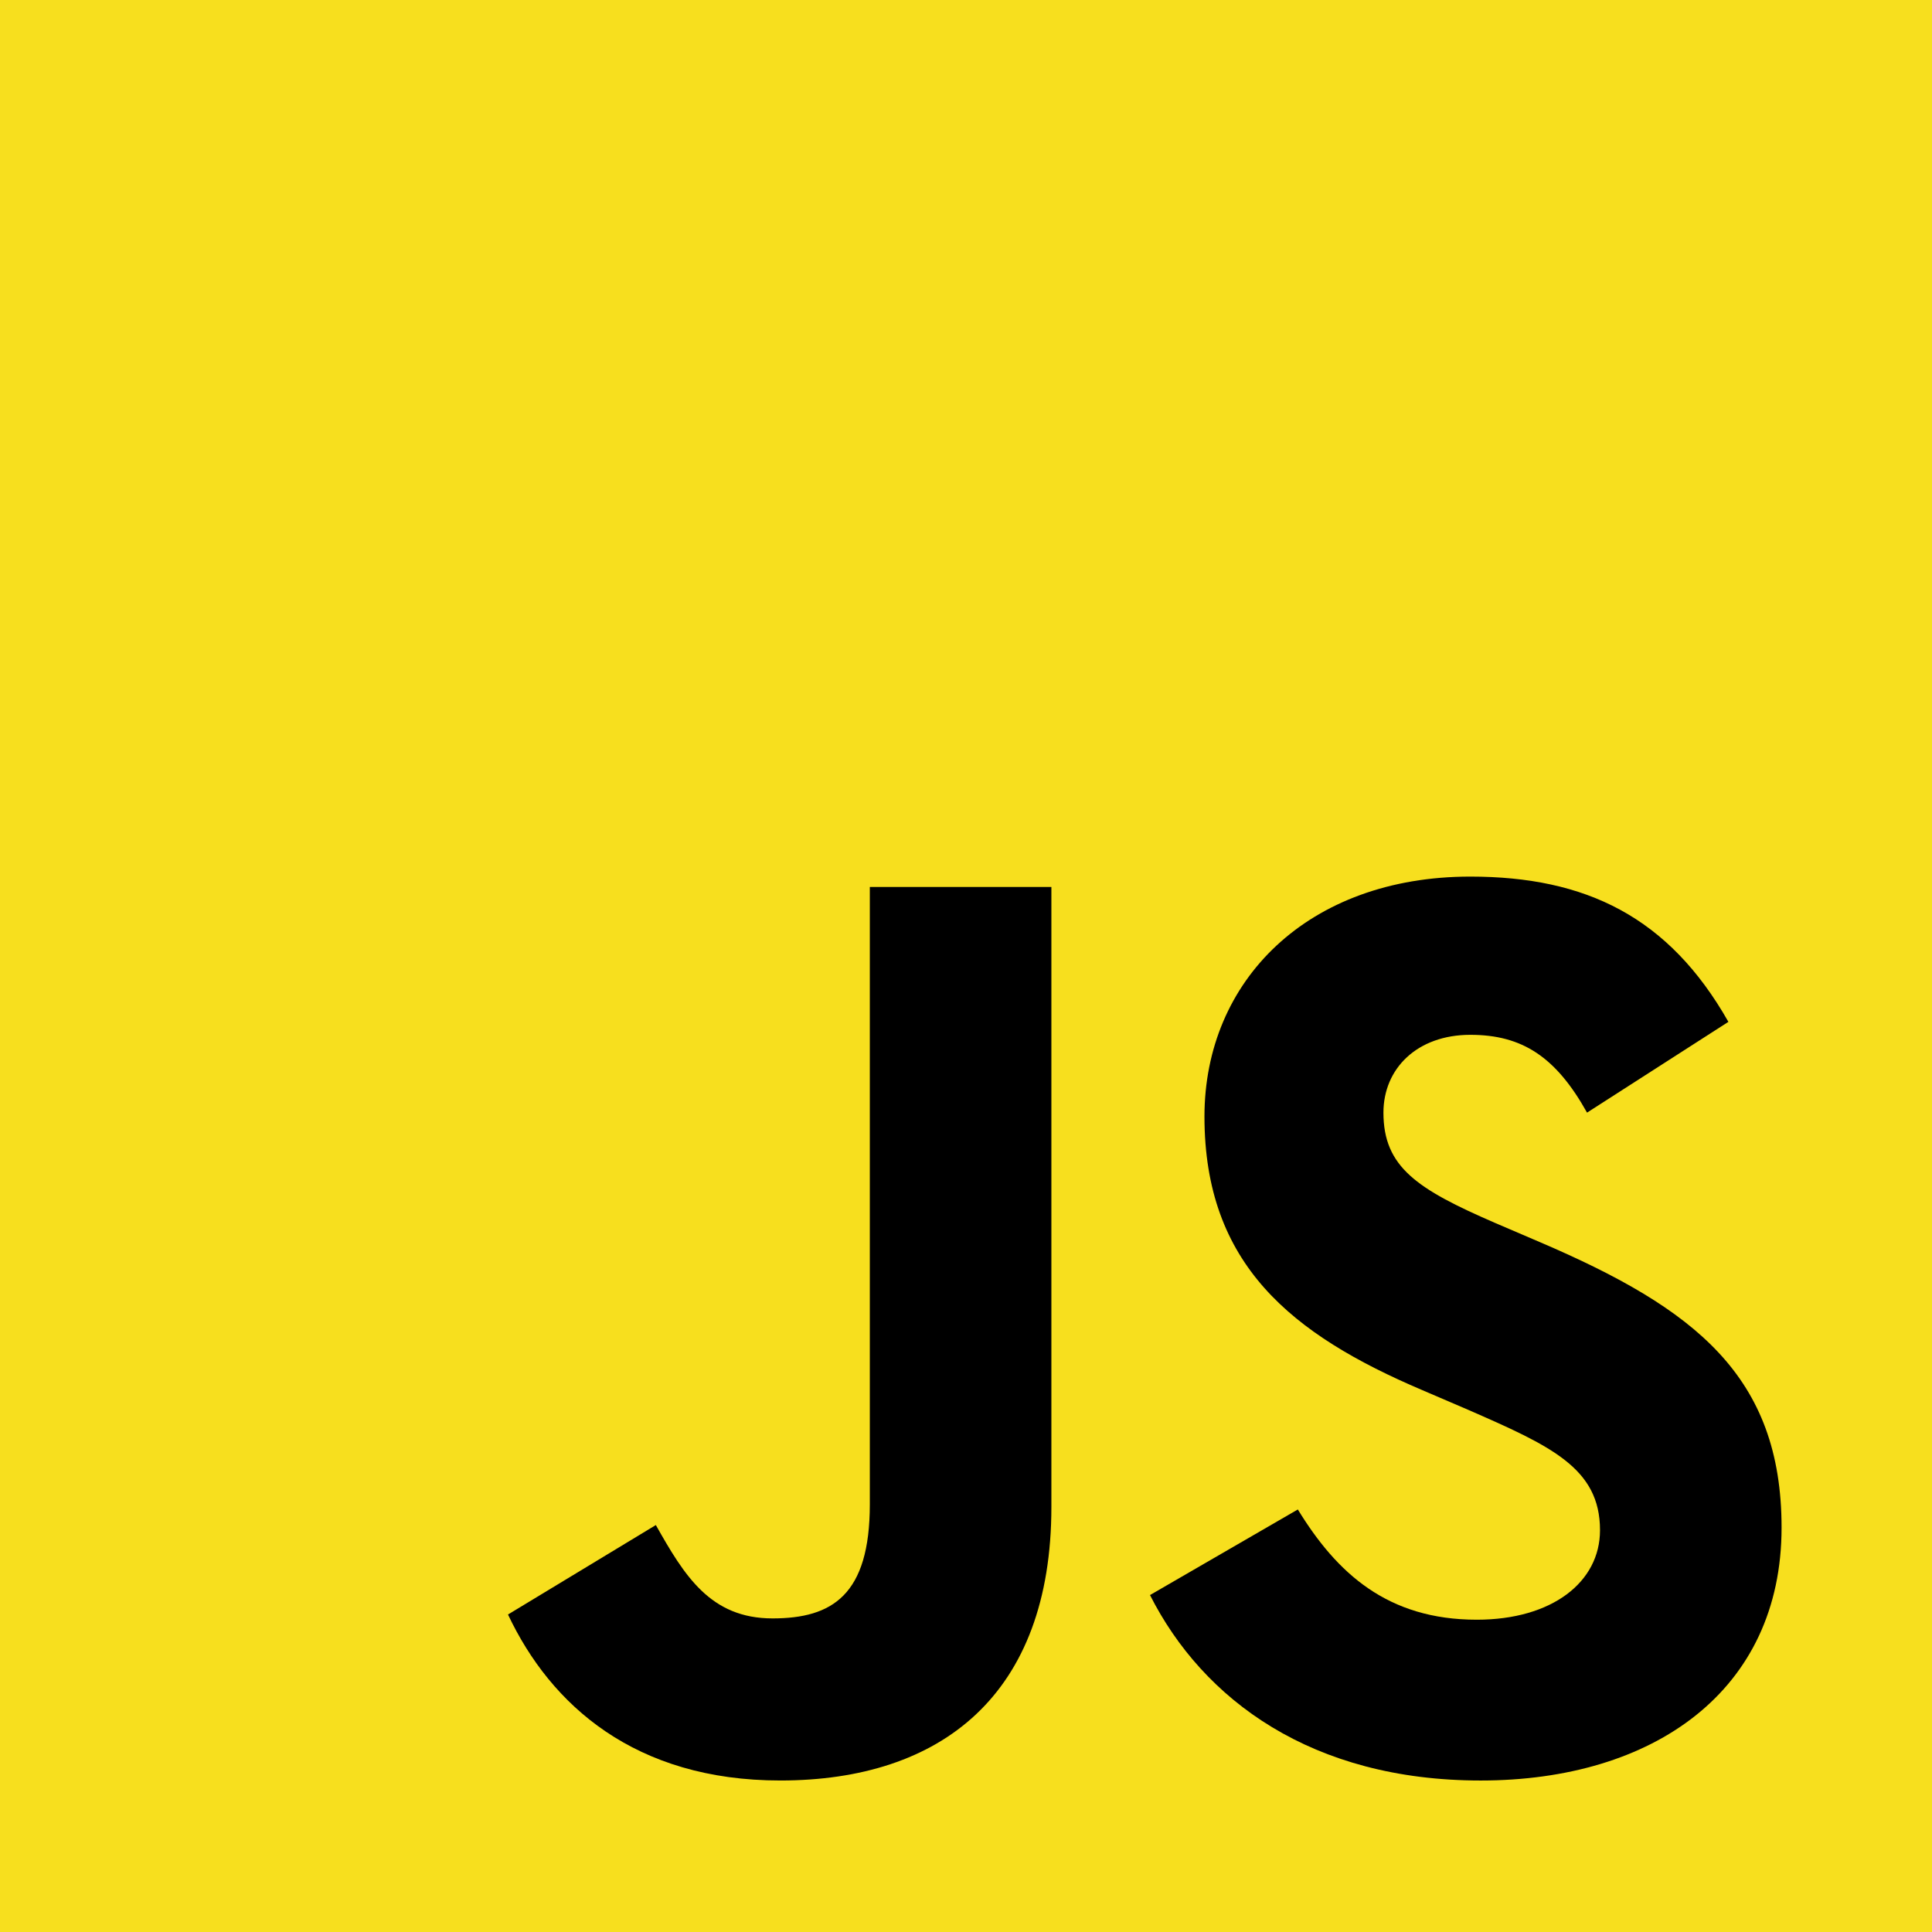
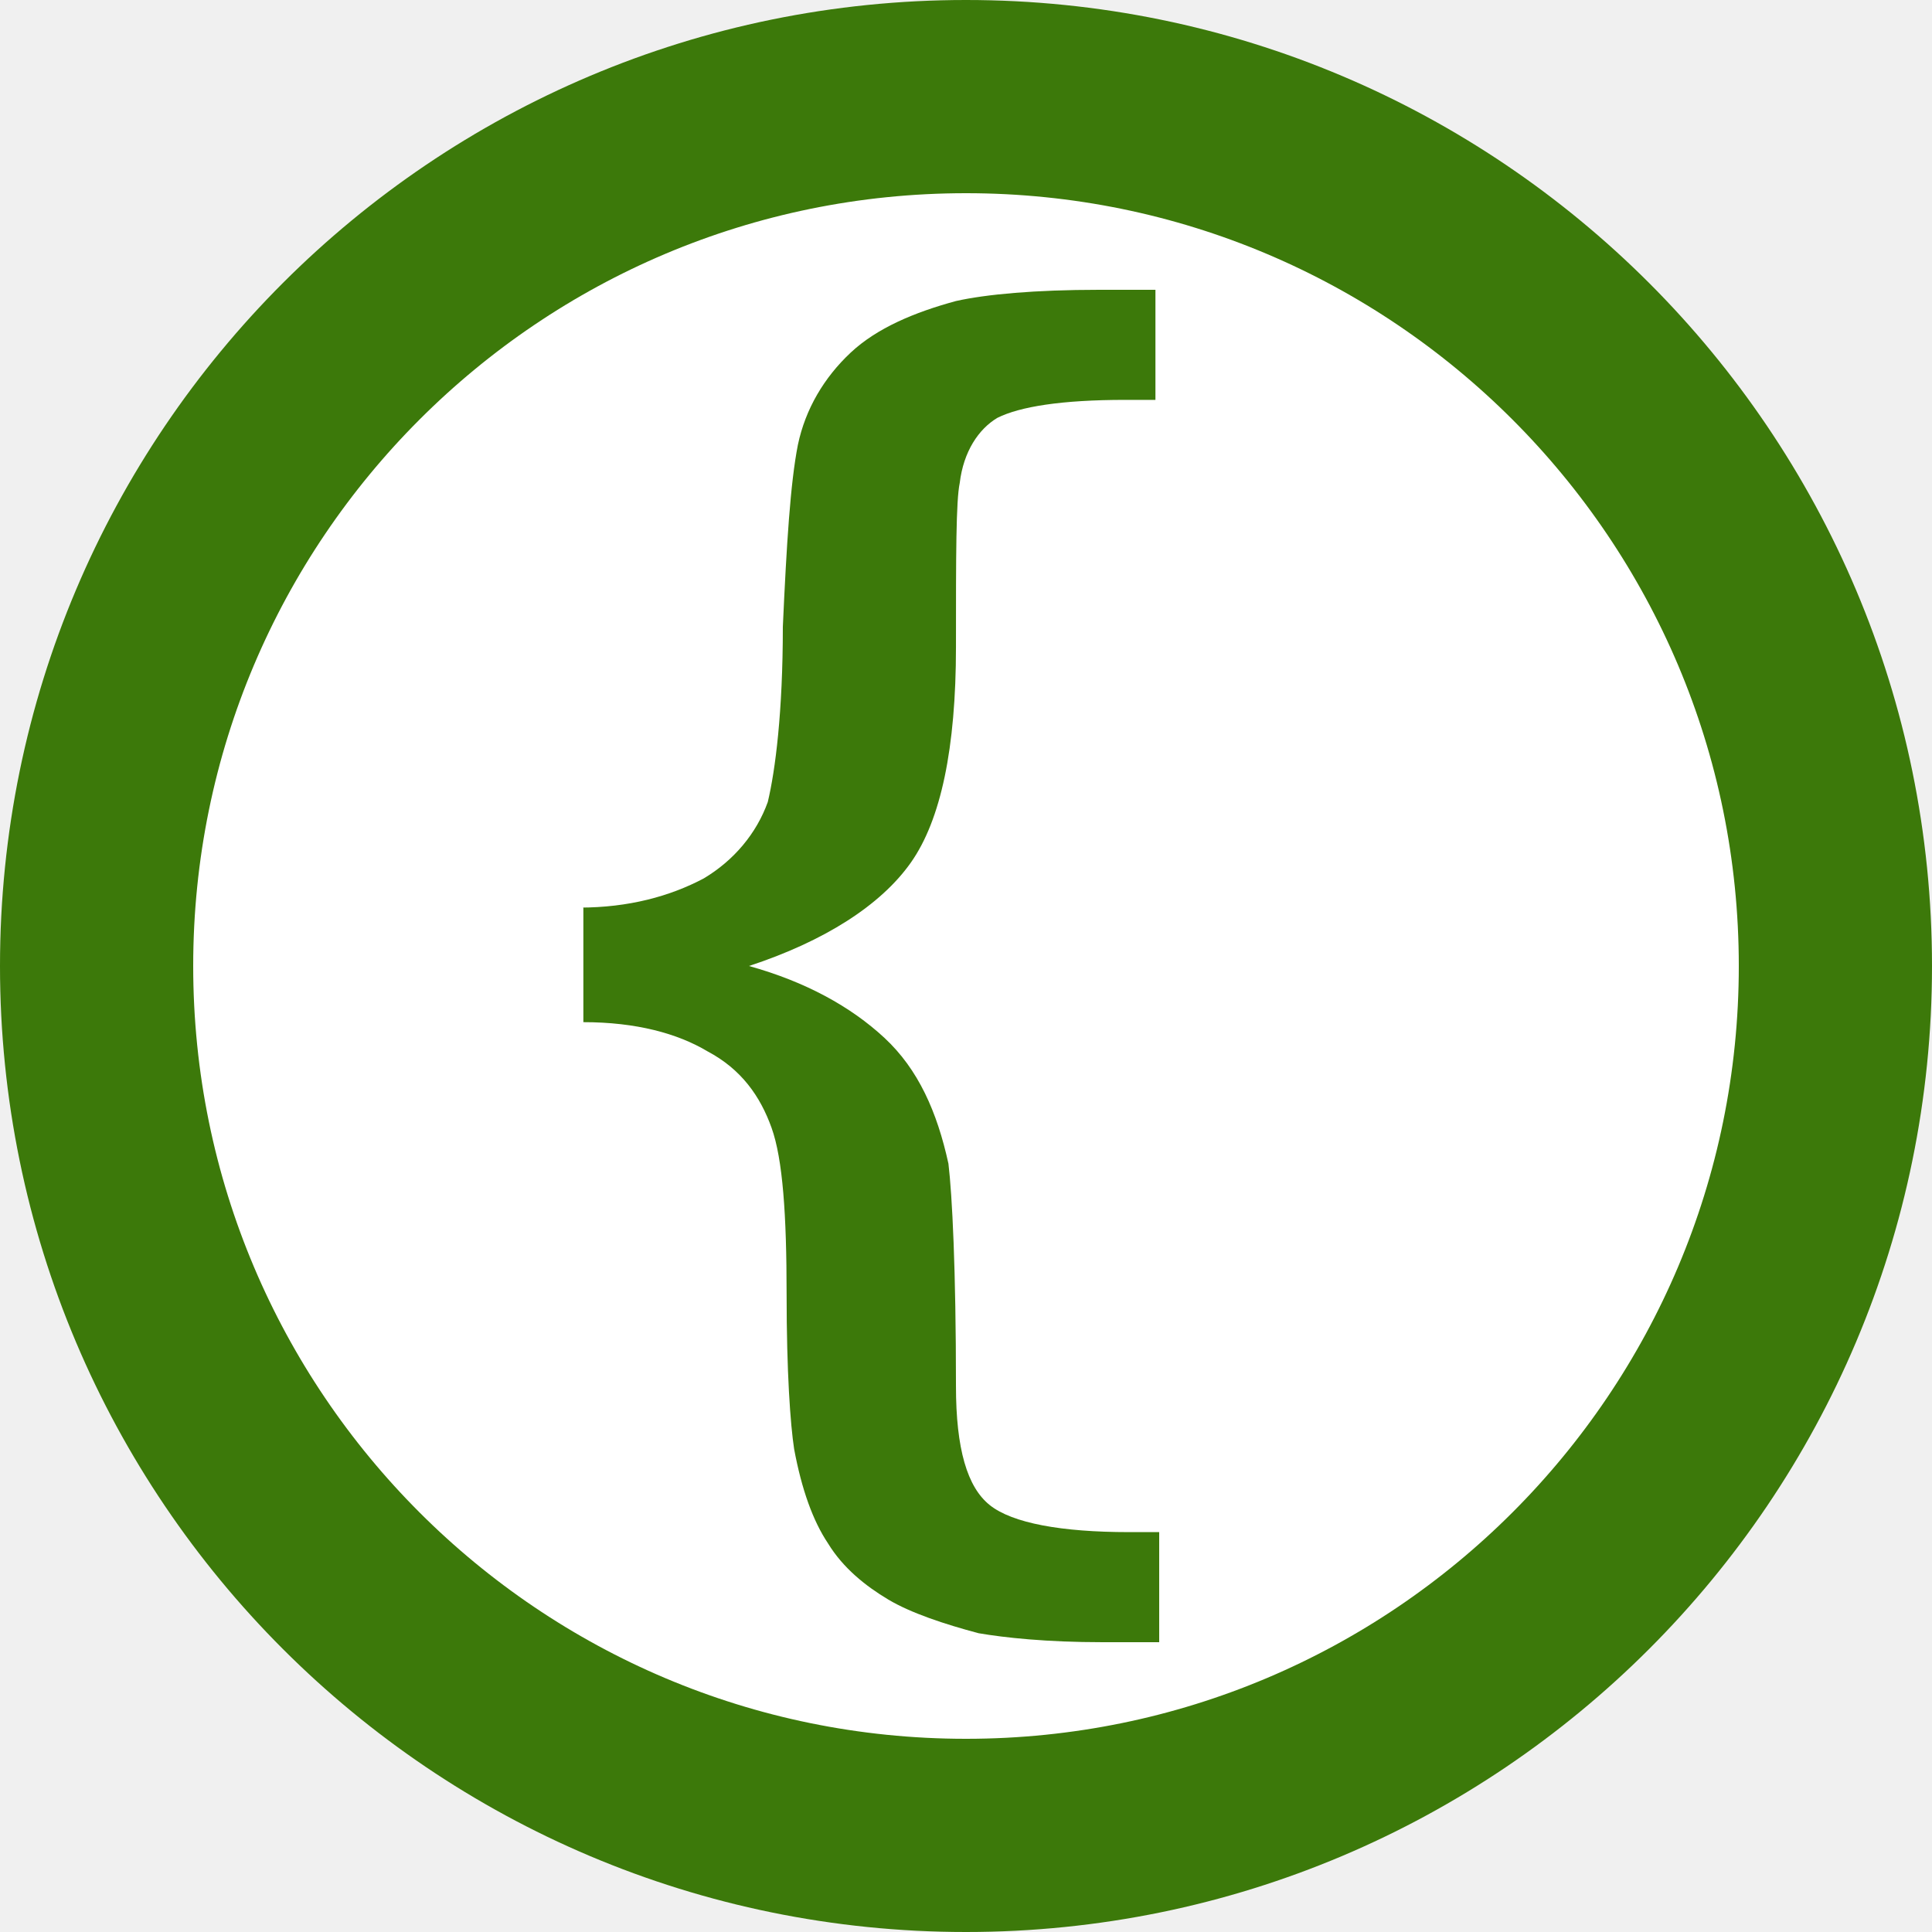
- <svg xmlns="http://www.w3.org/2000/svg" version="1.1" viewBox="0 0 630 630">
-   <g id="logo">
-     <rect id="background" x="0" y="0" width="630" height="630" fill="#f7df1e" />
-     <path id="j" d="m 165.65,526.474 48.212,-29.177 C 223.164,513.788 231.625,527.74 251.92,527.74 c 19.454,0 31.719,-7.61 31.719,-37.21 l 0,-201.3 59.204,0 0,202.137 c 0,61.32 -35.944,89.231 -88.385,89.231 -47.361,0 -74.853,-24.529 -88.808,-54.13" />
-     <path id="s" d="m 375,520.13 48.206,-27.911 c 12.69,20.724 29.183,35.947 58.361,35.947 24.531,0 40.174,-12.265 40.174,-29.181 0,-20.299 -16.069,-27.489 -43.135,-39.326 l -14.797,-6.348 c -42.715,-18.181 -71.05,-41.017 -71.05,-89.228 0,-44.404 33.831,-78.237 86.695,-78.237 37.638,0 64.703,13.111 84.154,47.366 l -46.096,29.601 c -10.15,-18.183 -21.142,-25.371 -38.057,-25.371 -17.339,0 -28.335,10.995 -28.335,25.371 0,17.762 10.996,24.953 36.367,35.949 l 14.8,6.343 c 50.325,21.569 78.66,43.557 78.66,93.034 0,53.288 -41.866,82.465 -98.11,82.465 -54.976,0 -90.5,-26.218 -107.836,-60.474" />
-   </g>
+ <svg xmlns="http://www.w3.org/2000/svg" viewBox="0 0 825 825">
+   <circle cx="412.5" cy="412.5" r="371.25" fill="#fff" stroke="#3c790a" stroke-width="82.5" />
+   <path d="M249.107 387.558v48.924c22.5 0 40.179 4.797 53.036 12.471 14.464 7.674 22.5 19.186 27.321 32.616 4.821 13.43 6.429 37.413 6.429 70.988 0 33.576 1.607 55.64 3.214 66.192 3.214 17.267 8.036 30.698 14.464 40.291 6.429 10.552 16.071 18.227 25.714 23.983 9.643 5.756 24.107 10.552 38.571 14.39 11.25 1.919 28.929 3.837 53.036 3.837H495v-47.006h-12.857c-28.929 0-49.821-3.837-59.464-11.512-9.643-7.674-14.464-23.983-14.464-50.843 0-49.884-1.607-81.541-3.214-94.971-4.821-22.064-12.857-40.291-27.321-53.721-14.464-13.43-33.75-23.983-57.857-30.698 32.143-10.552 56.25-25.901 69.107-44.128 12.857-18.227 19.286-48.924 19.286-92.093 0-39.331 0-62.355 1.607-70.029 1.607-13.43 8.036-23.023 16.071-27.82 9.643-4.797 27.321-7.674 54.643-7.674h12.857V123.75h-24.107c-27.321 0-48.214 1.919-61.071 4.797-17.679 4.797-33.75 11.512-45 22.064-11.25 10.552-19.286 23.983-22.5 39.331-3.214 16.308-4.821 42.209-6.429 77.703 0 36.453-3.214 61.395-6.429 74.826-4.821 13.43-14.464 24.942-27.321 32.616-14.464 7.674-32.143 12.471-53.036 12.471z" fill="#3c790a" />
</svg>
